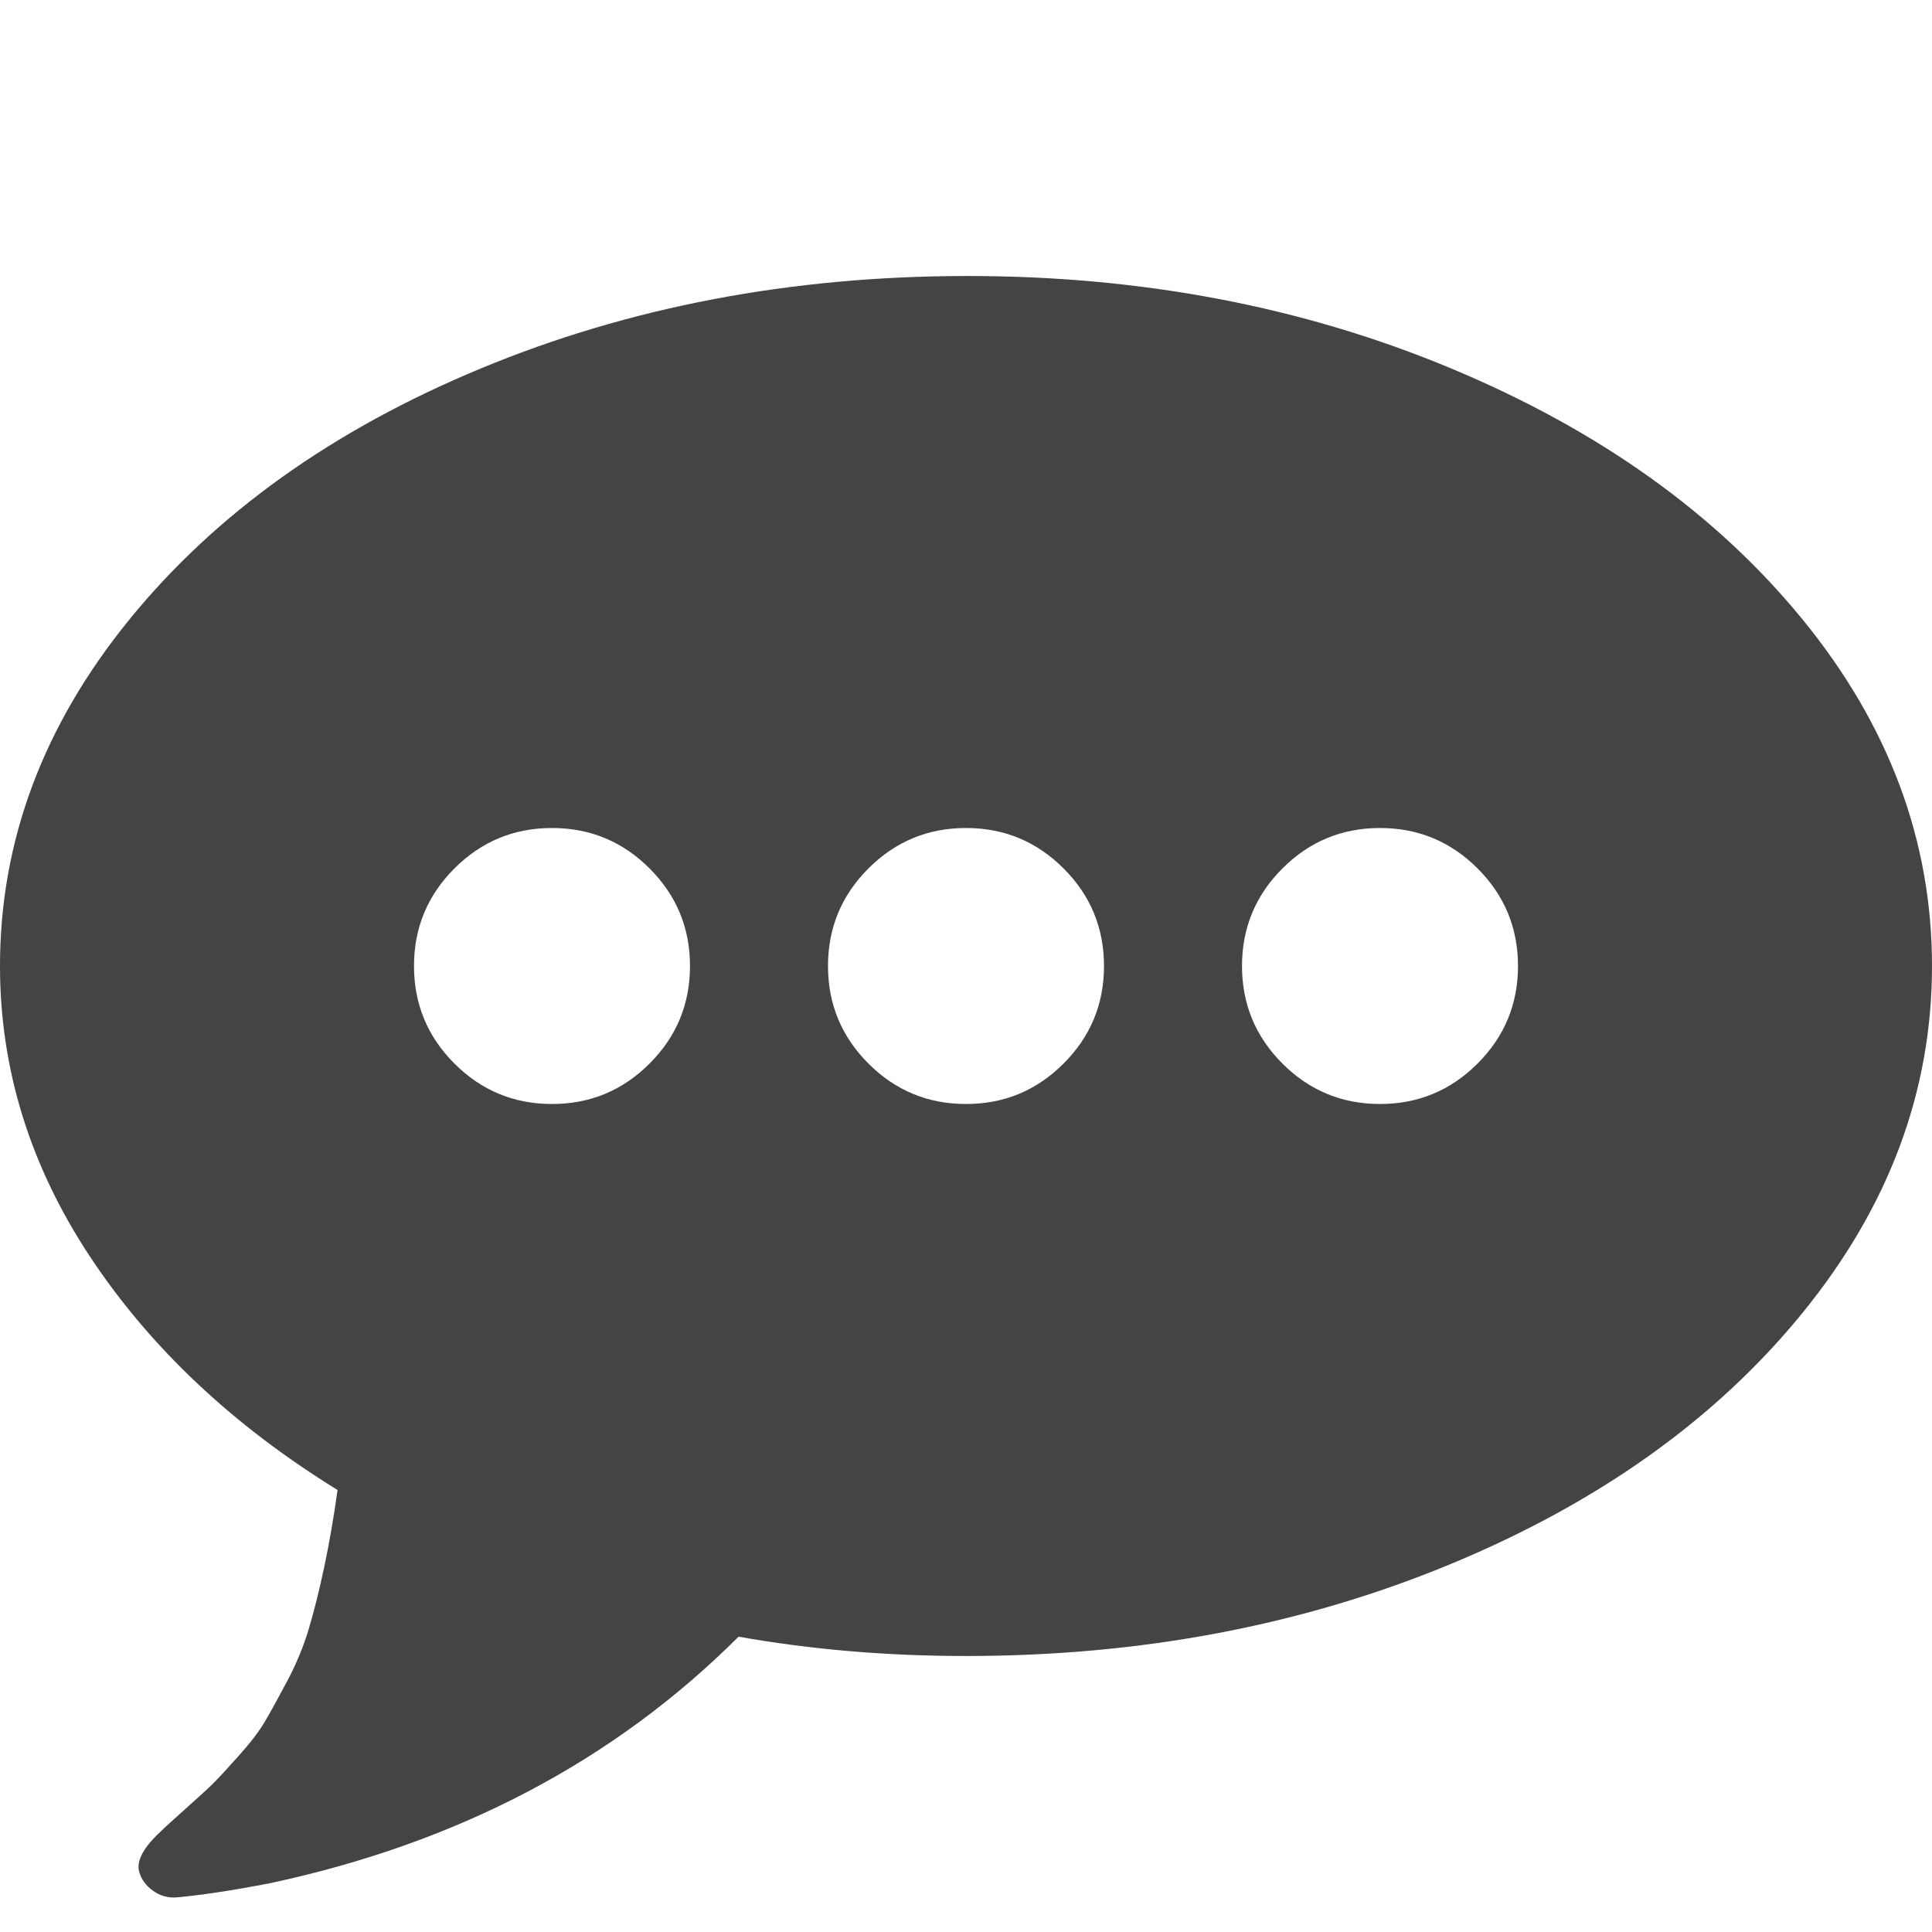
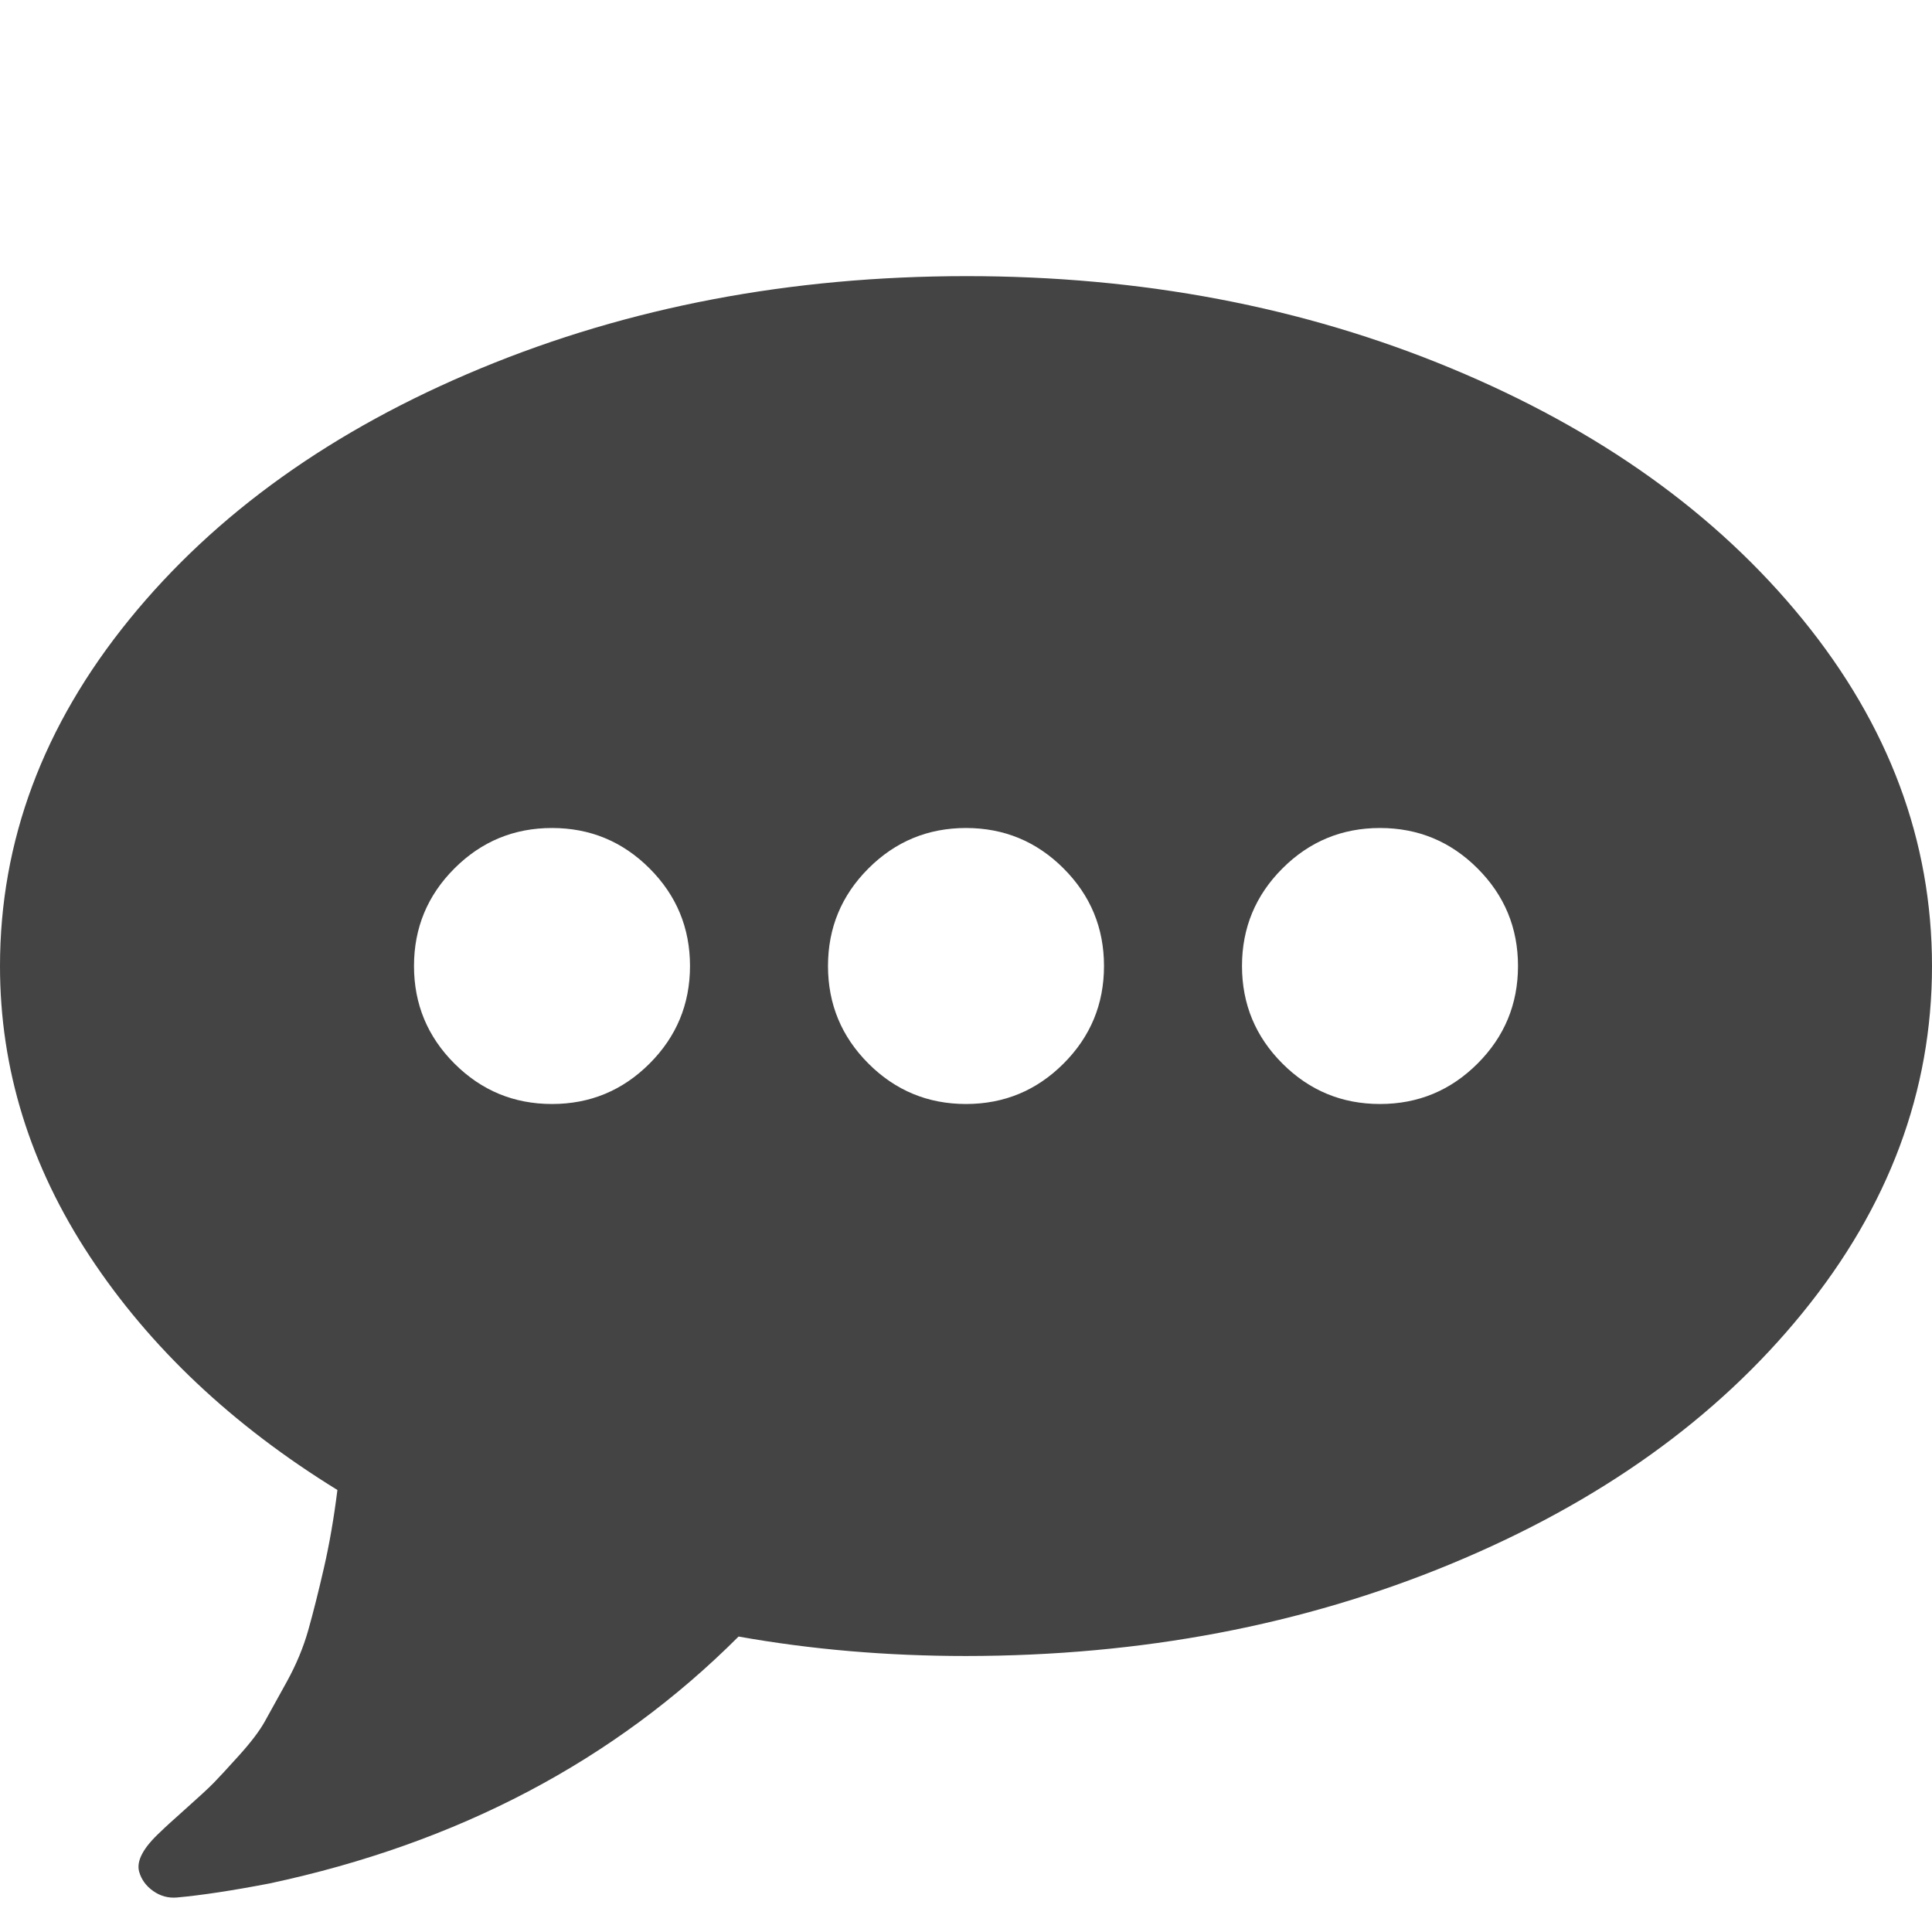
- <svg xmlns="http://www.w3.org/2000/svg" width="14" height="14" viewBox="0 0 14 14">
-   <path fill="#444" d="M5 7q0-.414-.293-.707T4 6t-.707.293T3 7t.293.707T4 8t.707-.293T5 7zm3 0q0-.414-.293-.707T7 6t-.707.293T6 7t.293.707T7 8t.707-.293T8 7zm3 0q0-.414-.293-.707T10 6t-.707.293T9 7t.293.707T10 8t.707-.293T11 7zm3 0q0 1.36-.937 2.512t-2.547 1.82T7 12q-.86 0-1.648-.14Q4 13.21 1.954 13.647q-.406.078-.672.102-.094.008-.172-.047t-.102-.14q-.03-.118.156-.29.04-.04.184-.168t.2-.184.183-.198.188-.246.16-.29.156-.374.113-.45.098-.565q-1.14-.703-1.793-1.69T0 7q0-1.358.937-2.51t2.547-1.82T7 2t3.516.67 2.547 1.82T14 7z" />
+ <svg xmlns="http://www.w3.org/2000/svg" width="14" height="14">
+   <path fill="#444" d="M5 7q0-.414-.293-.707T4 6t-.707.293T3 7t.293.707T4 8t.707-.293T5 7zm3 0q0-.414-.293-.707T7 6t-.707.293T6 7t.293.707T7 8t.707-.293T8 7zm3 0q0-.414-.293-.707T10 6t-.707.293T9 7t.293.707T10 8t.707-.293T11 7zm3 0q0 1.359-.937 2.512t-2.547 1.82T7 12q-.859 0-1.648-.141Q4 13.211 1.954 13.648q-.406.078-.672.102-.094.008-.172-.047t-.102-.141q-.031-.117.156-.289.039-.039.184-.168t.199-.184.184-.199.187-.246.16-.289.156-.375.113-.449.098-.566Q1.304 10.094.652 9.106T0 7.001q0-1.359.937-2.512t2.547-1.82T7 2.001t3.516.668 2.547 1.82T14 7.001z" />
</svg>
